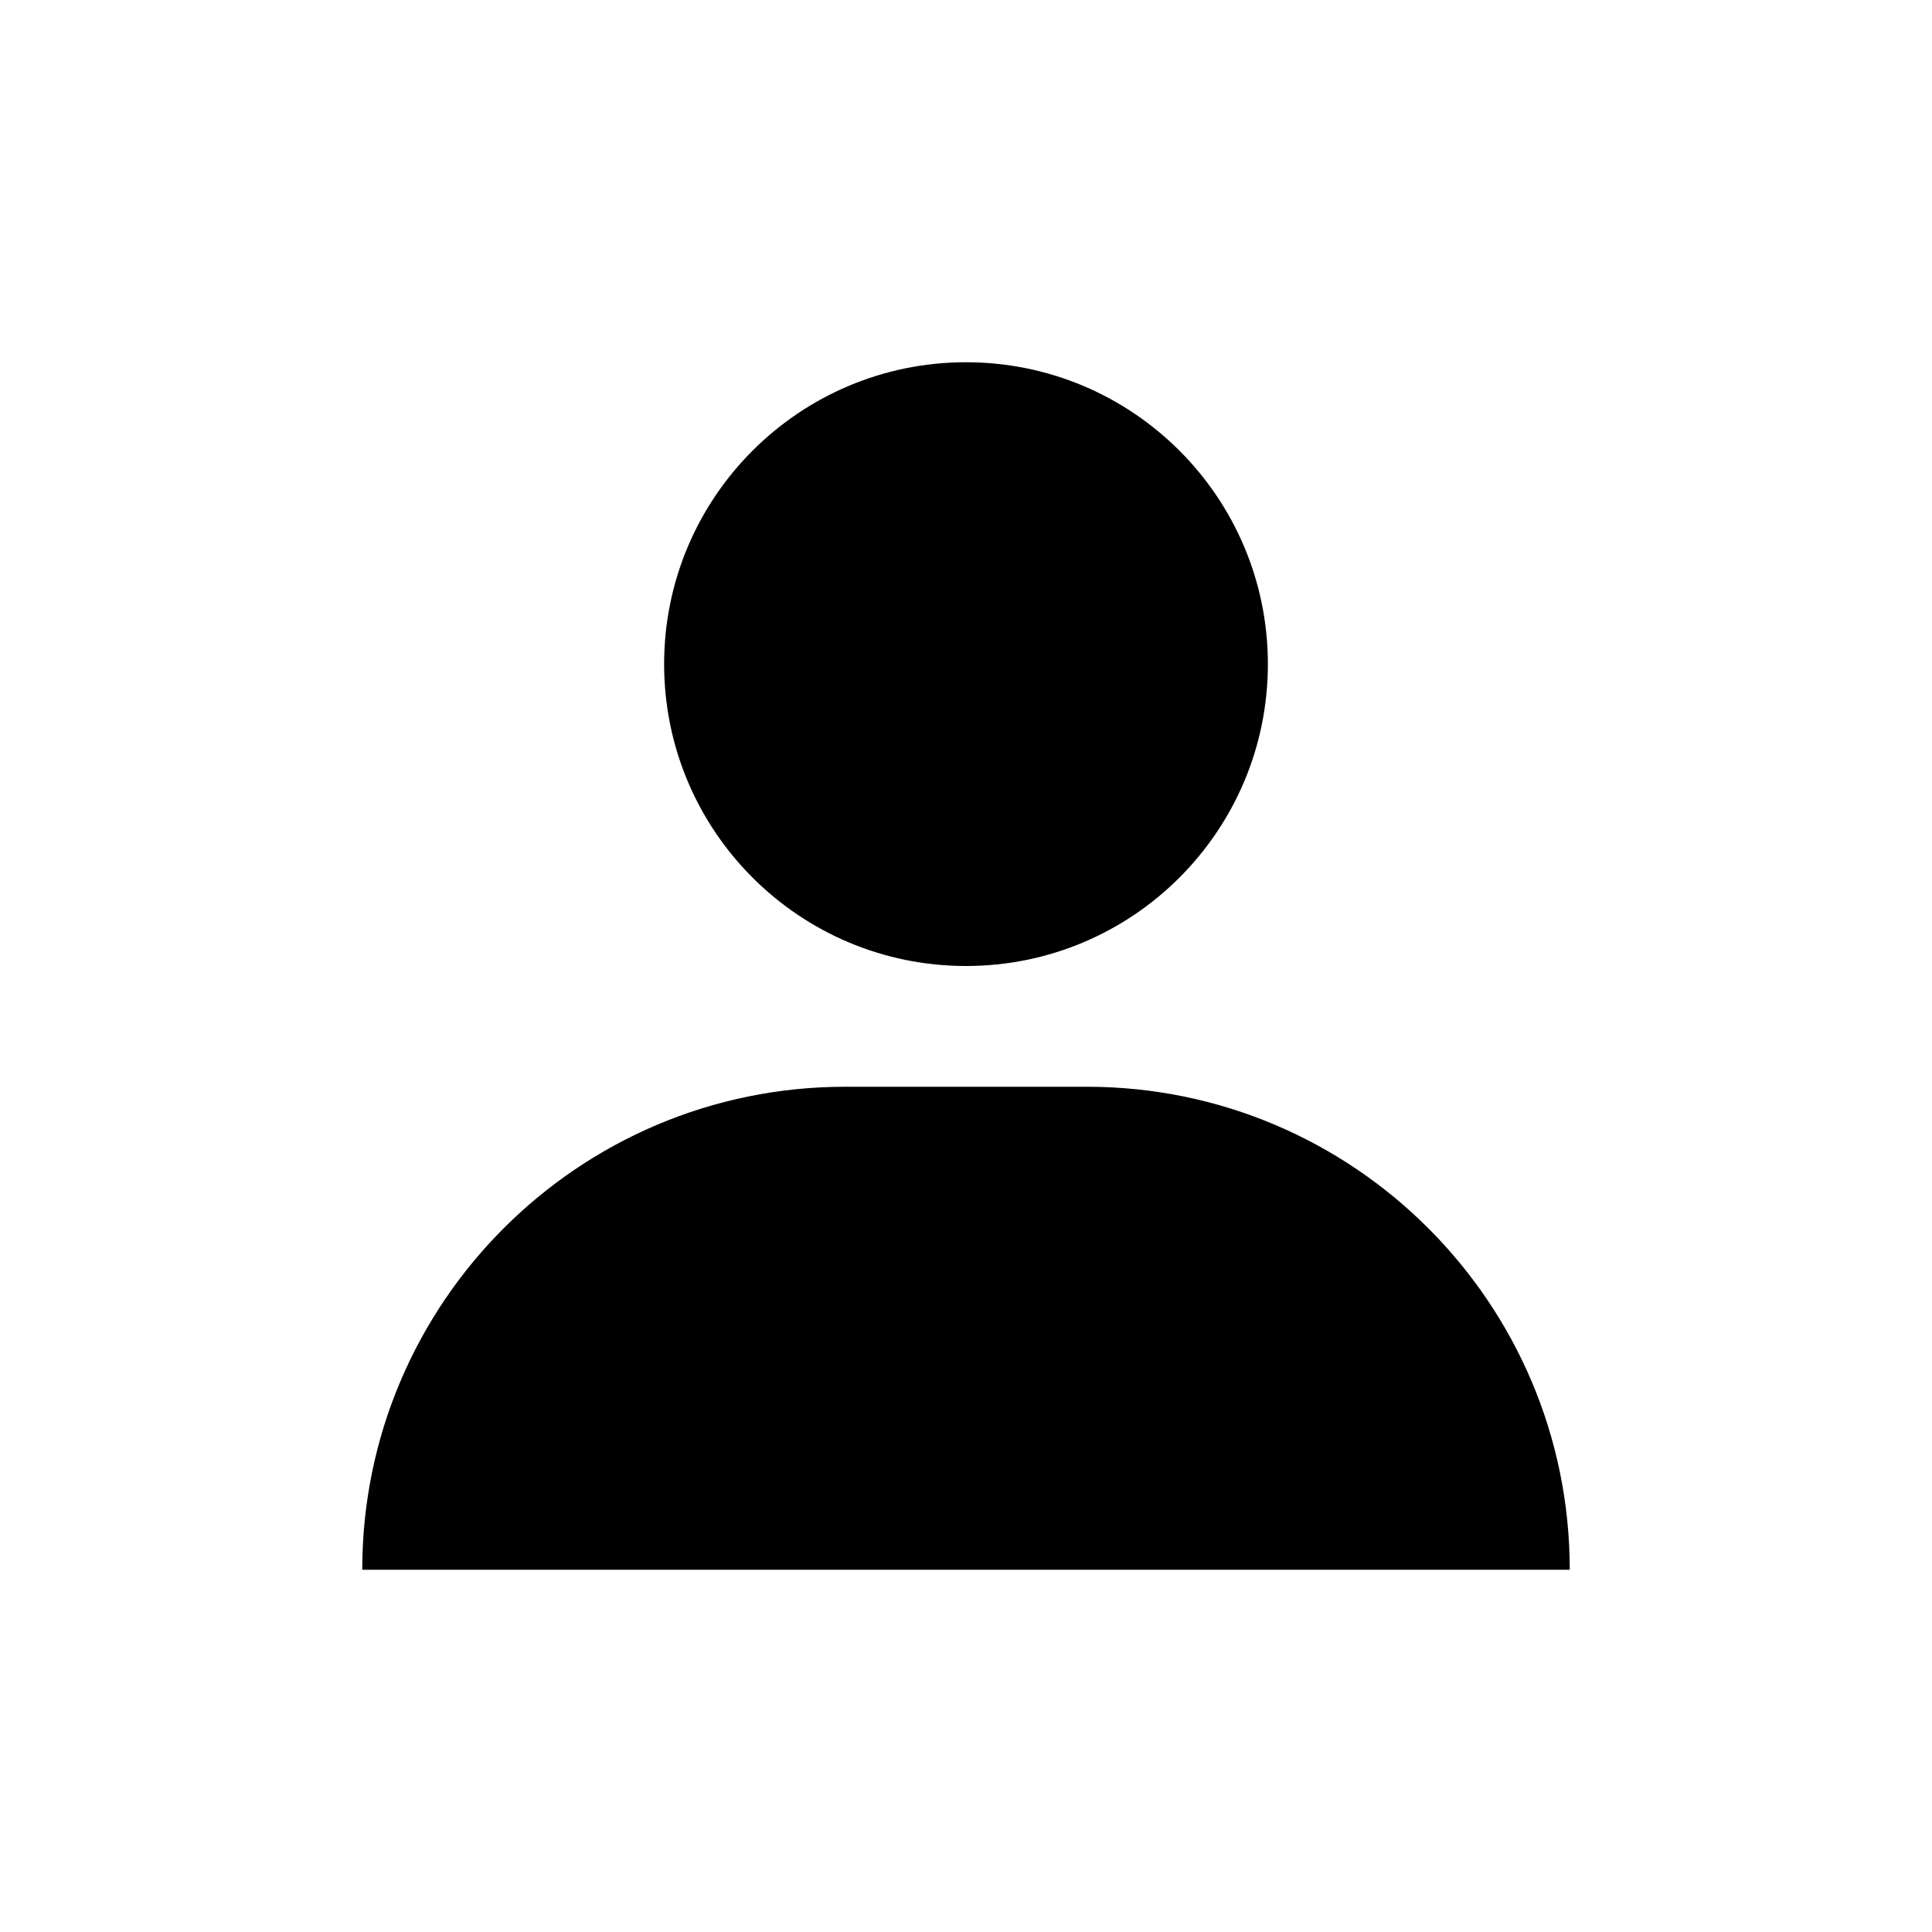
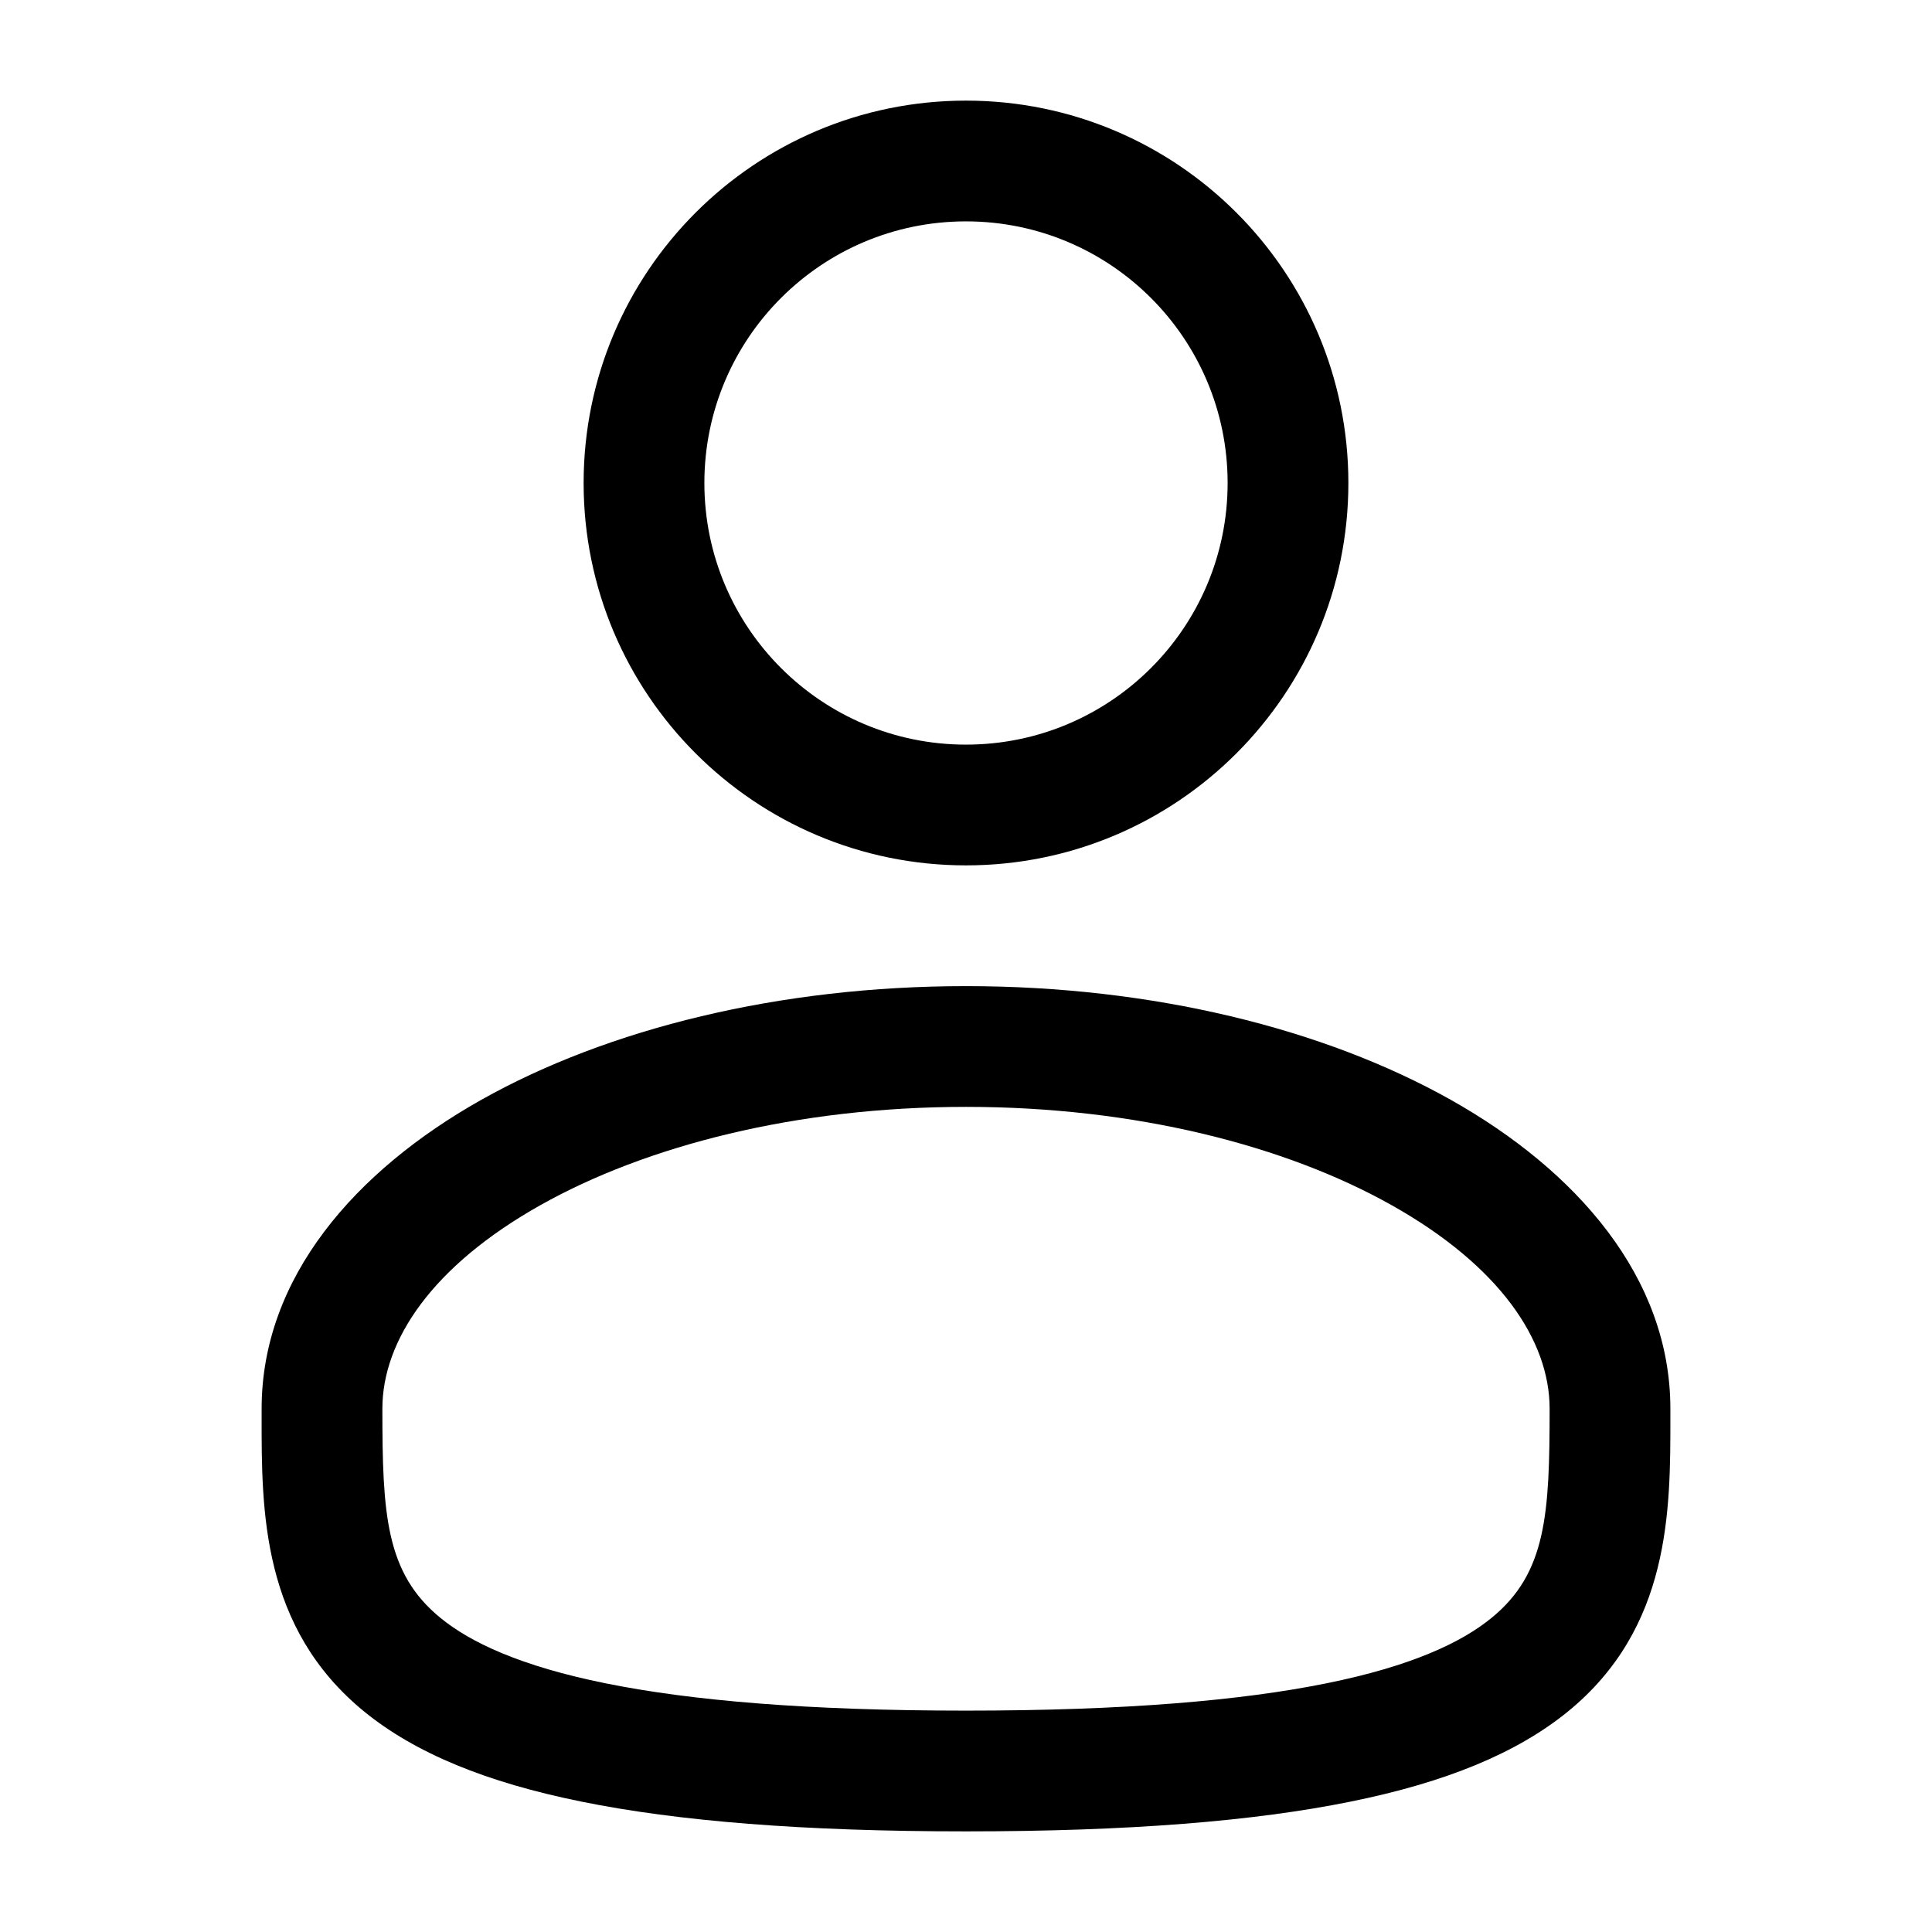
- <svg xmlns="http://www.w3.org/2000/svg" width="32" height="32" viewBox="0 0 32 32" fill="none">
-   <circle cx="16" cy="11" r="5" fill="black" />
-   <path d="M6 26C6 21.582 9.582 18 14 18H18C22.418 18 26 21.582 26 26H6Z" fill="black" />
+ <svg xmlns="http://www.w3.org/2000/svg" width="24" height="24" viewBox="0 0 24 24" fill="none">
+   <path fill-rule="evenodd" clip-rule="evenodd" d="M12 1.25C9.377 1.25 7.25 3.377 7.25 6C7.25 8.623 9.377 10.75 12 10.75C14.624 10.75 16.75 8.623 16.75 6C16.75 3.377 14.624 1.25 12 1.25ZM8.75 6C8.75 4.205 10.205 2.75 12 2.75C13.795 2.75 15.25 4.205 15.25 6C15.25 7.795 13.795 9.25 12 9.25C10.205 9.25 8.75 7.795 8.75 6Z" fill="black" />
+   <path fill-rule="evenodd" clip-rule="evenodd" d="M12 12.25C9.687 12.25 7.555 12.776 5.976 13.664C4.42 14.54 3.25 15.866 3.25 17.5L3.25 17.602C3.249 18.764 3.248 20.222 4.527 21.264C5.156 21.776 6.037 22.141 7.226 22.381C8.419 22.623 9.974 22.75 12 22.75C14.026 22.75 15.581 22.623 16.774 22.381C17.964 22.141 18.844 21.776 19.474 21.264C20.753 20.222 20.751 18.764 20.75 17.602L20.75 17.5C20.75 15.866 19.581 14.54 18.025 13.664C16.445 12.776 14.314 12.25 12 12.25ZM4.75 17.5C4.75 16.649 5.372 15.725 6.711 14.972C8.027 14.232 9.895 13.75 12 13.75C14.105 13.75 15.973 14.232 17.289 14.972C18.629 15.725 19.25 16.649 19.25 17.5C19.25 18.808 19.21 19.544 18.526 20.1C18.156 20.402 17.537 20.697 16.476 20.911C15.419 21.125 13.974 21.25 12 21.25C10.026 21.25 8.581 21.125 7.524 20.911C6.464 20.697 5.844 20.402 5.474 20.1C4.79 19.544 4.75 18.808 4.75 17.5Z" fill="black" />
</svg>
